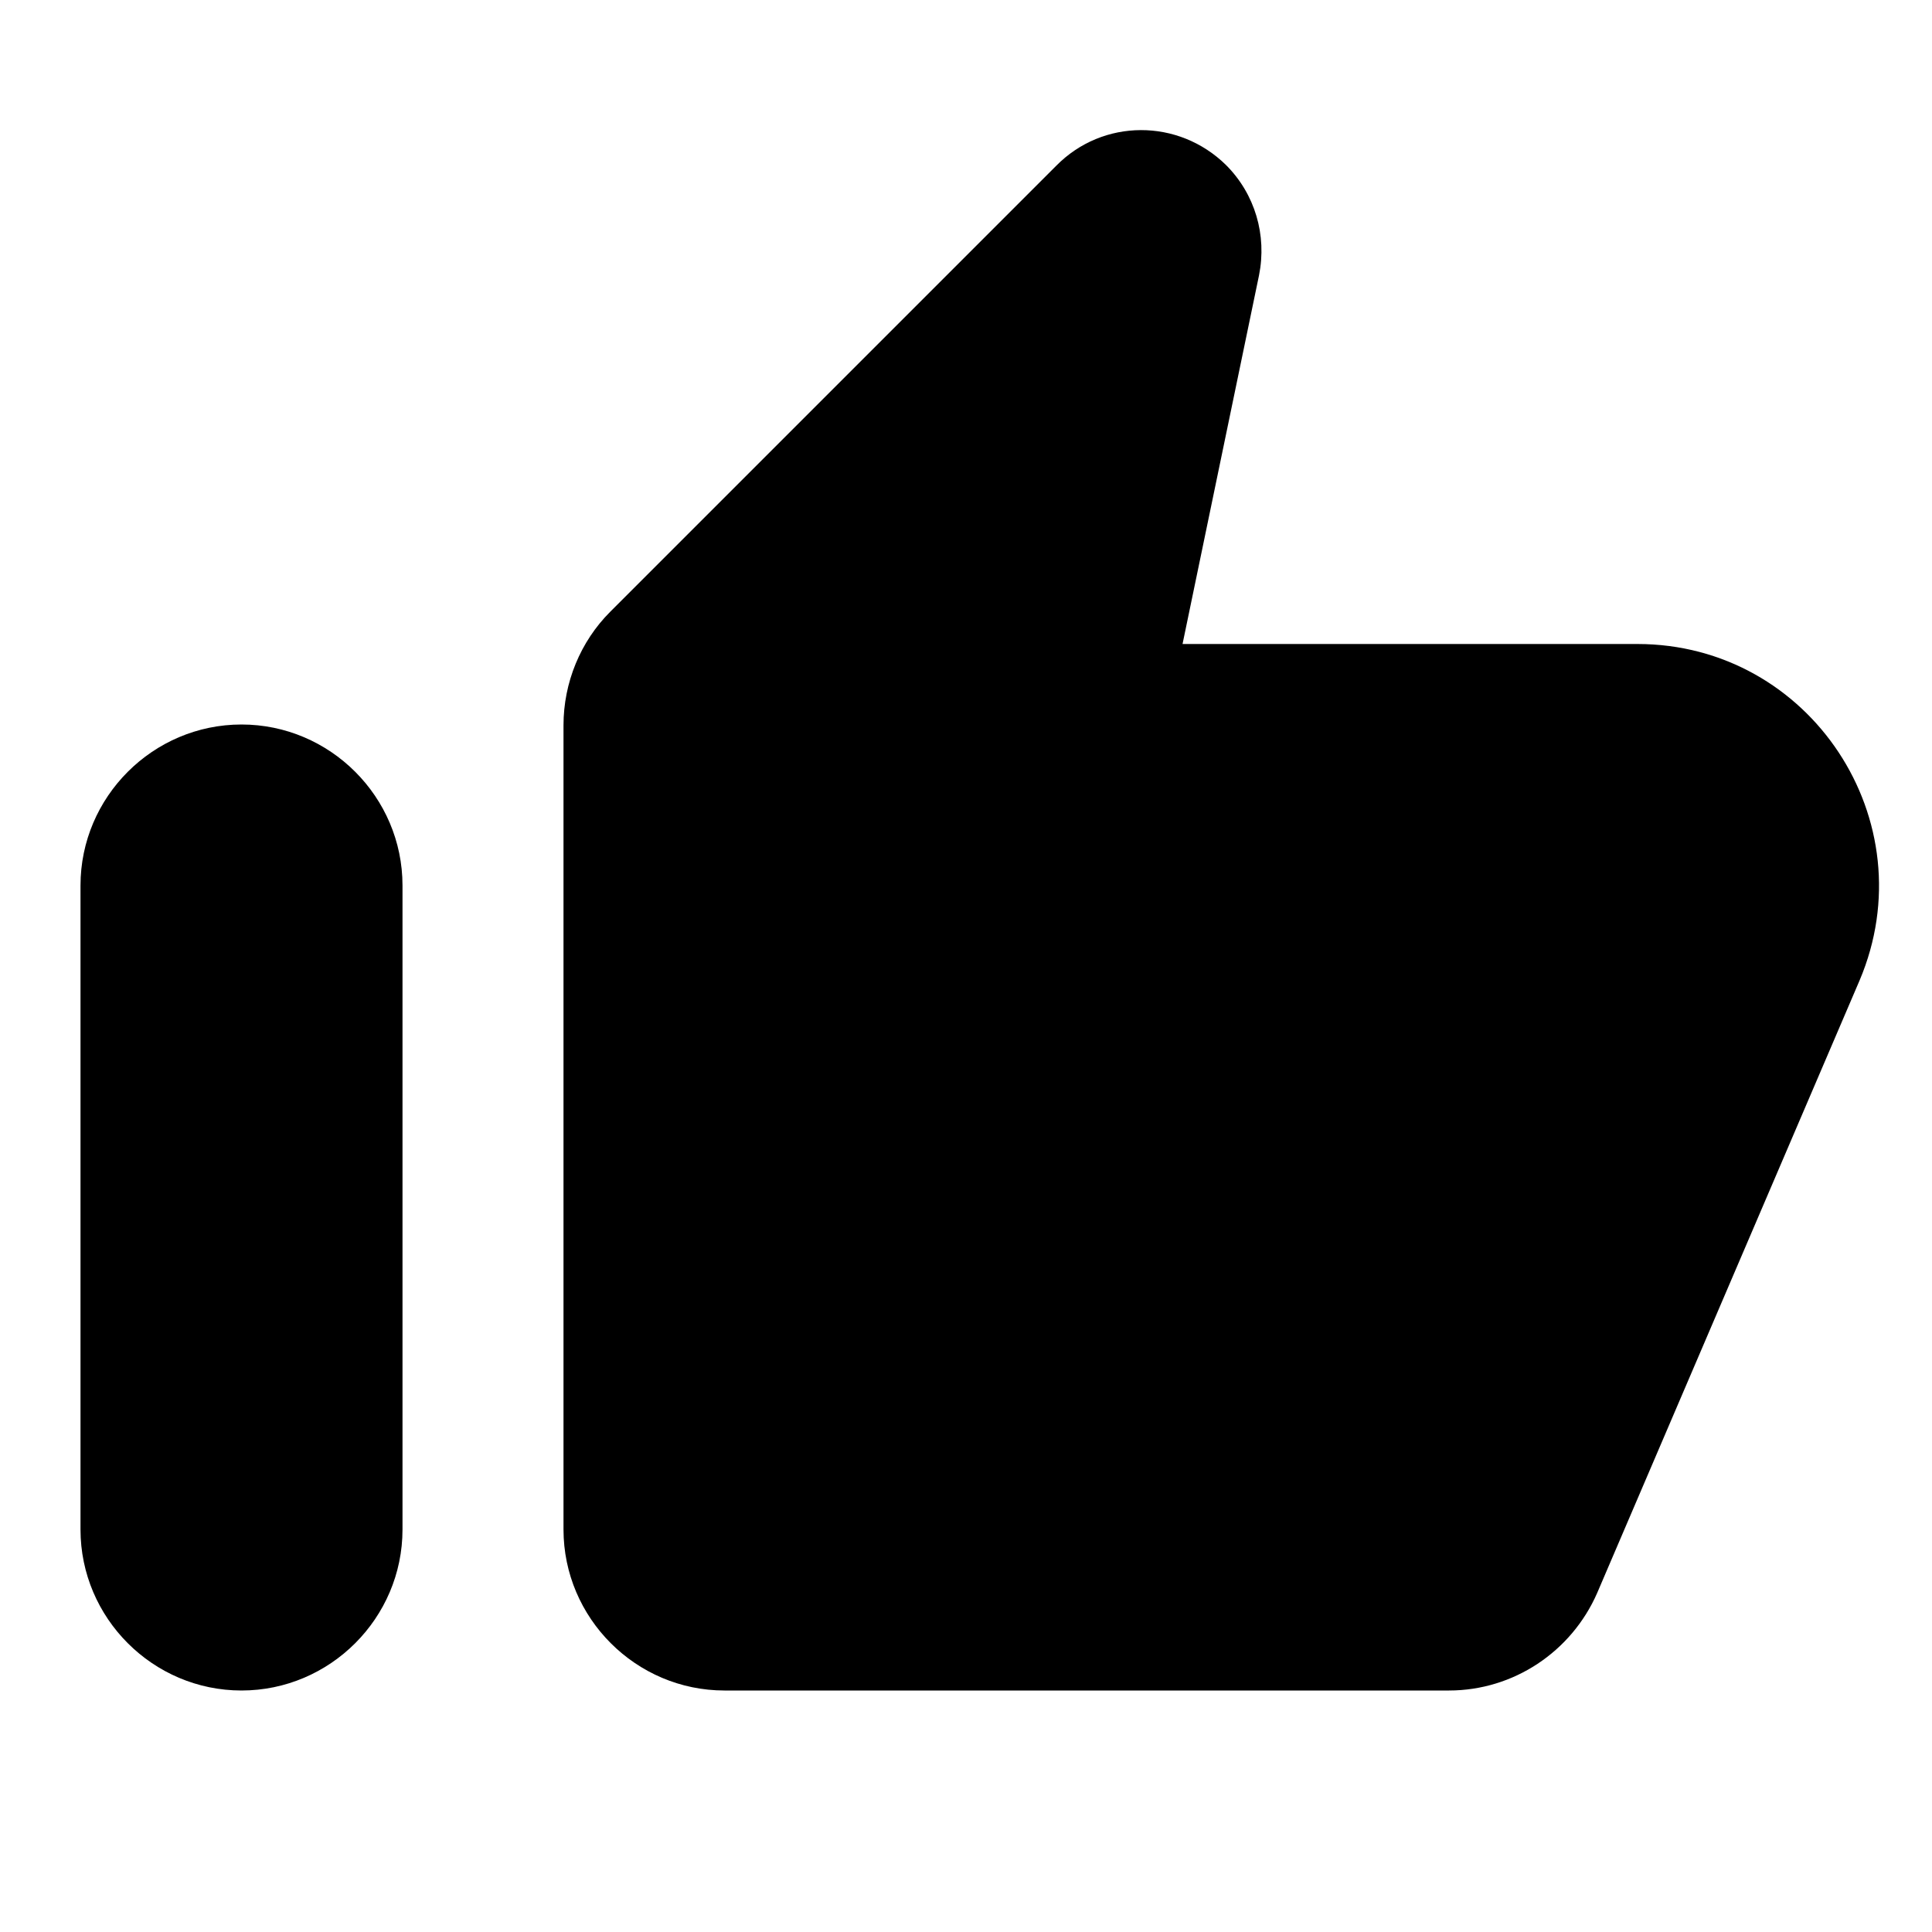
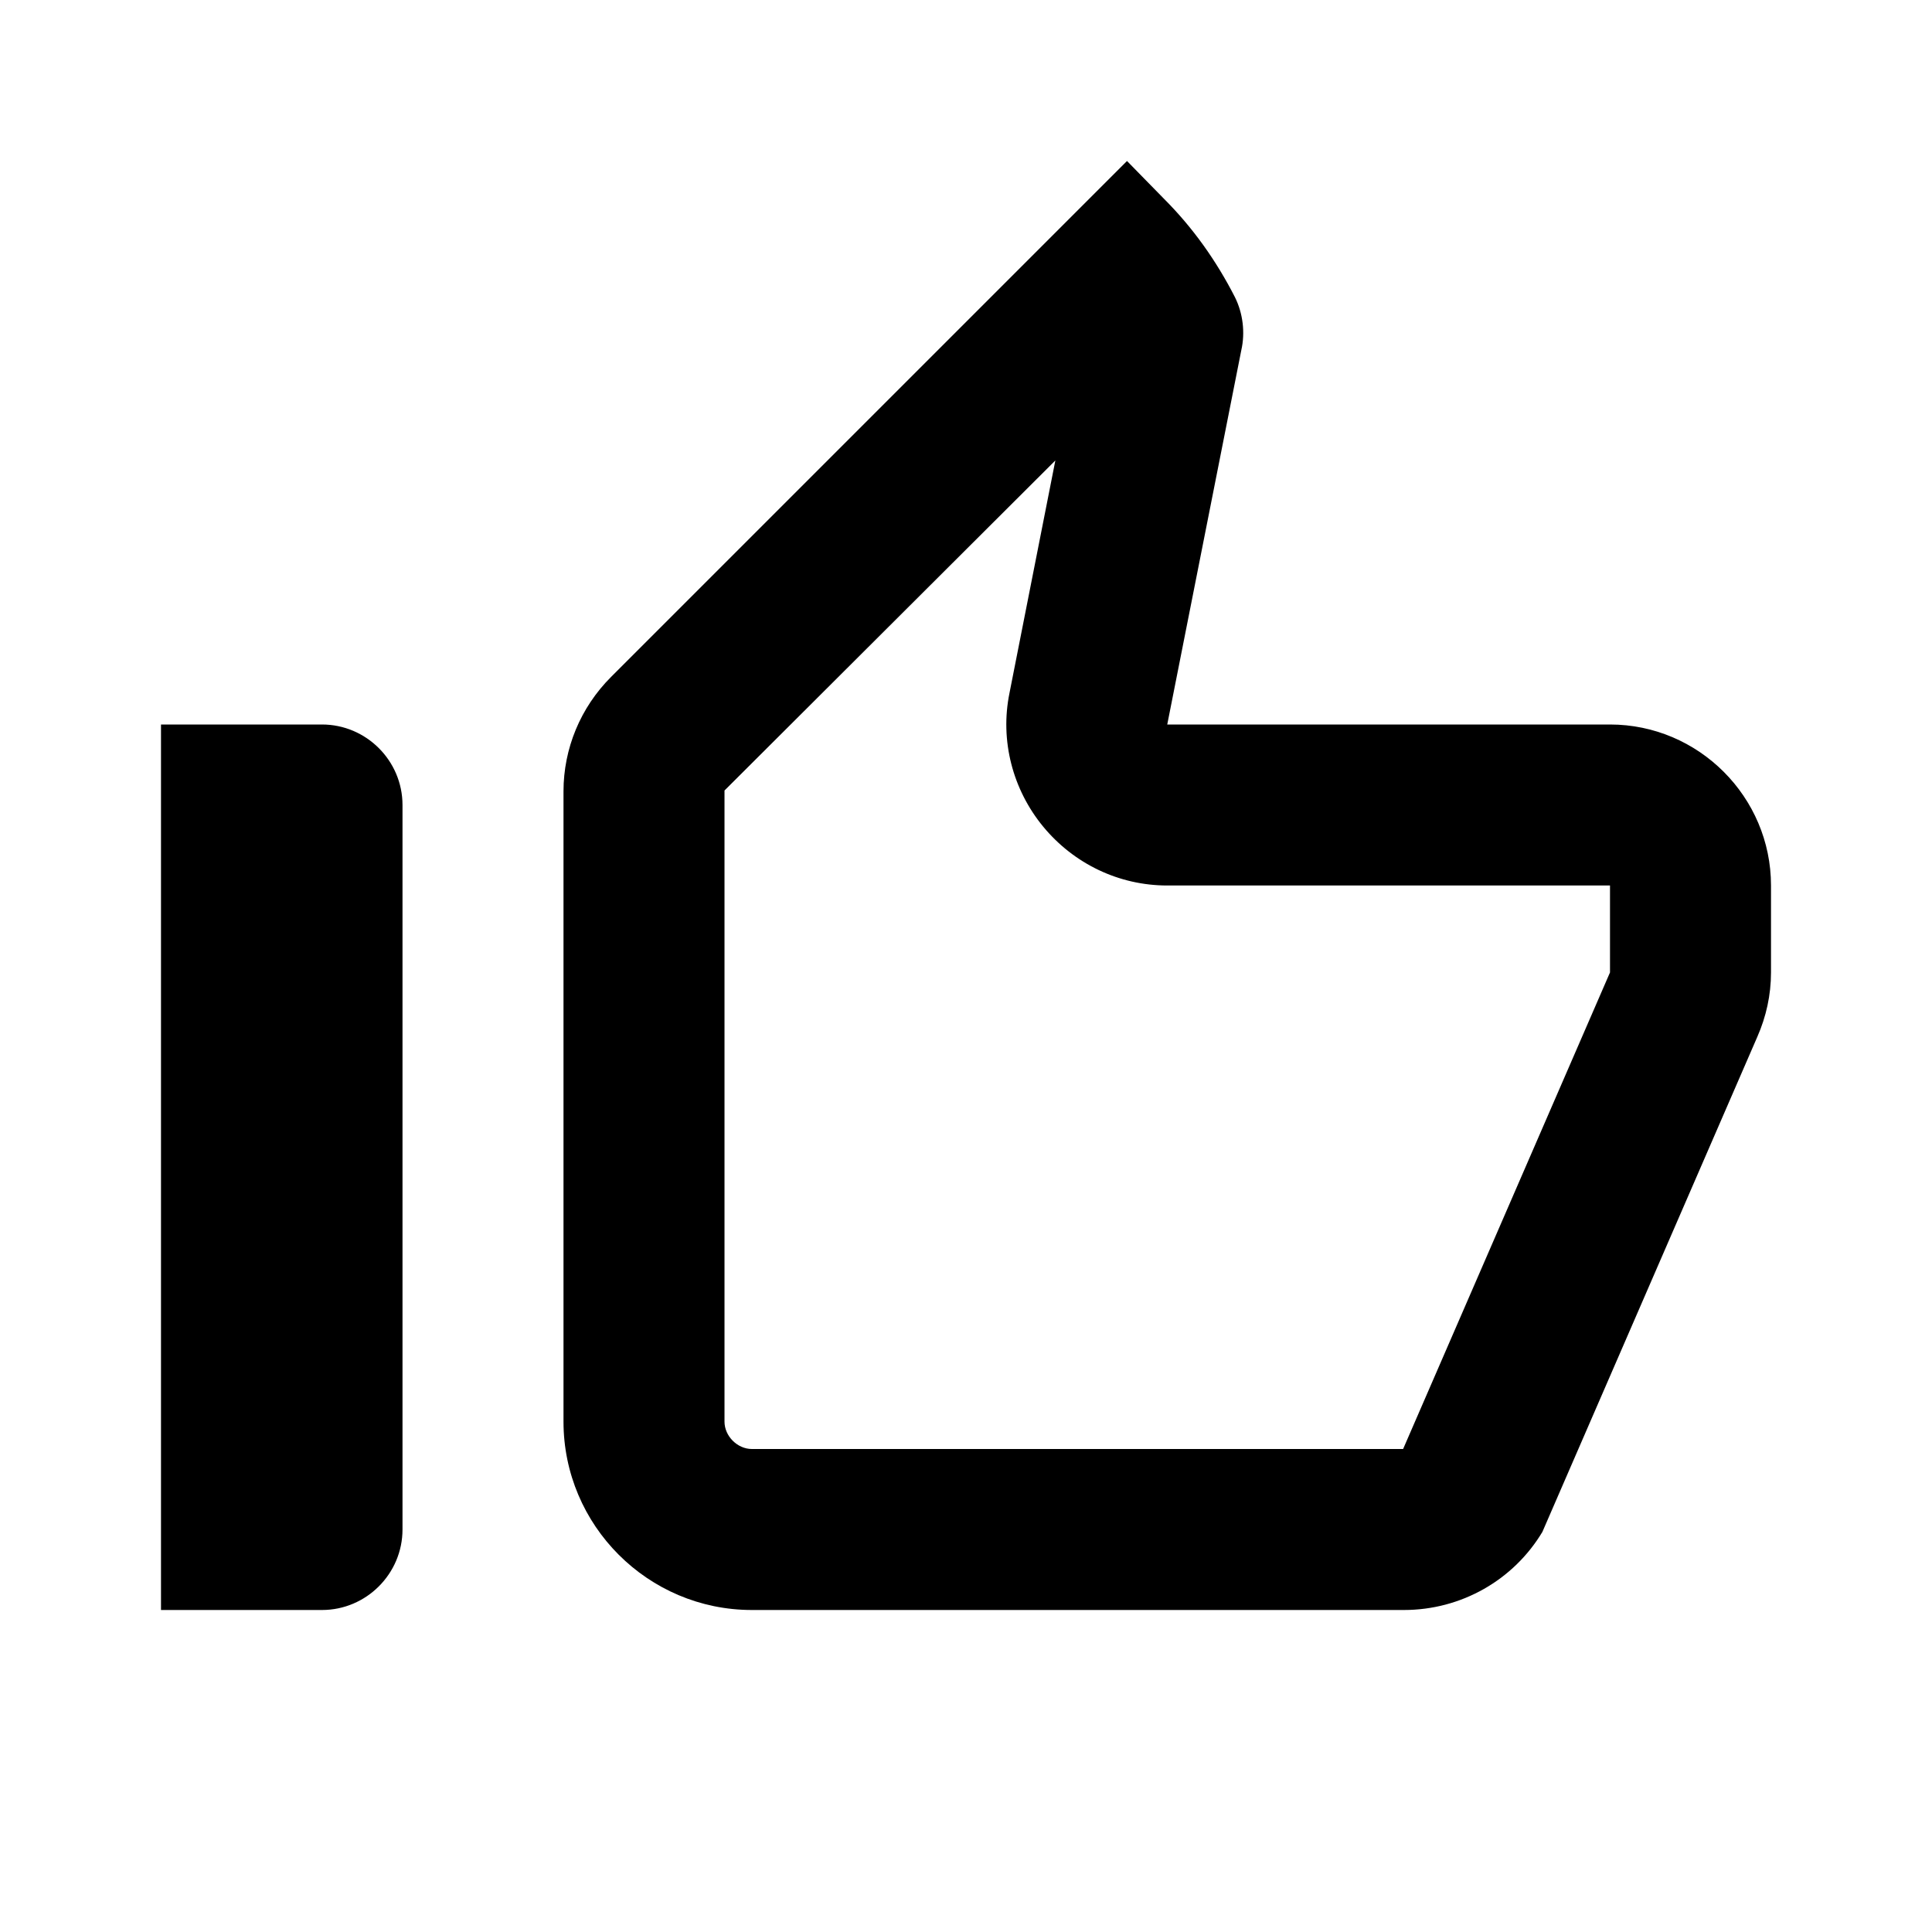
<svg xmlns="http://www.w3.org/2000/svg" enable-background="new 0 0 24 24" height="24" viewBox="0 0 24 24" width="24">
  <g>
    <rect fill="none" height="24" width="24" y="0" />
  </g>
  <g>
    <g>
-       <path d="M13.12,2.06L7.58,7.6C7.21,7.97,7,8.48,7,9.01V19c0,1.1,0.9,2,2,2h9c0.8,0,1.52-0.48,1.84-1.21l3.26-7.61 C23.94,10.2,22.49,8,20.34,8h-5.65l0.95-4.58c0.1-0.5-0.05-1.01-0.41-1.37C14.64,1.47,13.7,1.47,13.12,2.06z M3,21 c1.1,0,2-0.9,2-2v-8c0-1.1-0.9-2-2-2s-2,0.9-2,2v8C1,20.1,1.9,21,3,21z" />
+       <path d="M0 0h24v24H0V0z" fill="none" />
+       <path d="M13.11 5.72l-.57 2.89c-.12.59.04 1.2.42 1.66.38.46.94.73 1.54.73H20v1.08L17.43 18H9.34c-.18 0-.34-.16-.34-.34V9.82l4.11-4.1M14 2L7.59 8.41C7.21 8.79 7 9.3 7 9.83v7.83C7 18.95 8.05 20 9.34 20h8.1c.71 0 1.36-.37 1.72-.97l2.67-6.15c.11-.25.17-.52.17-.8V11c0-1.1-.9-2-2-2h-5.5l.92-4.65c.05-.22.02-.46-.08-.66-.23-.45-.52-.86-.88-1.22L14 2zM4 9H2v11h2c.55 0 1-.45 1-1v-9c0-.55-.45-1-1-1z" />
    </g>
  </g>
</svg>
